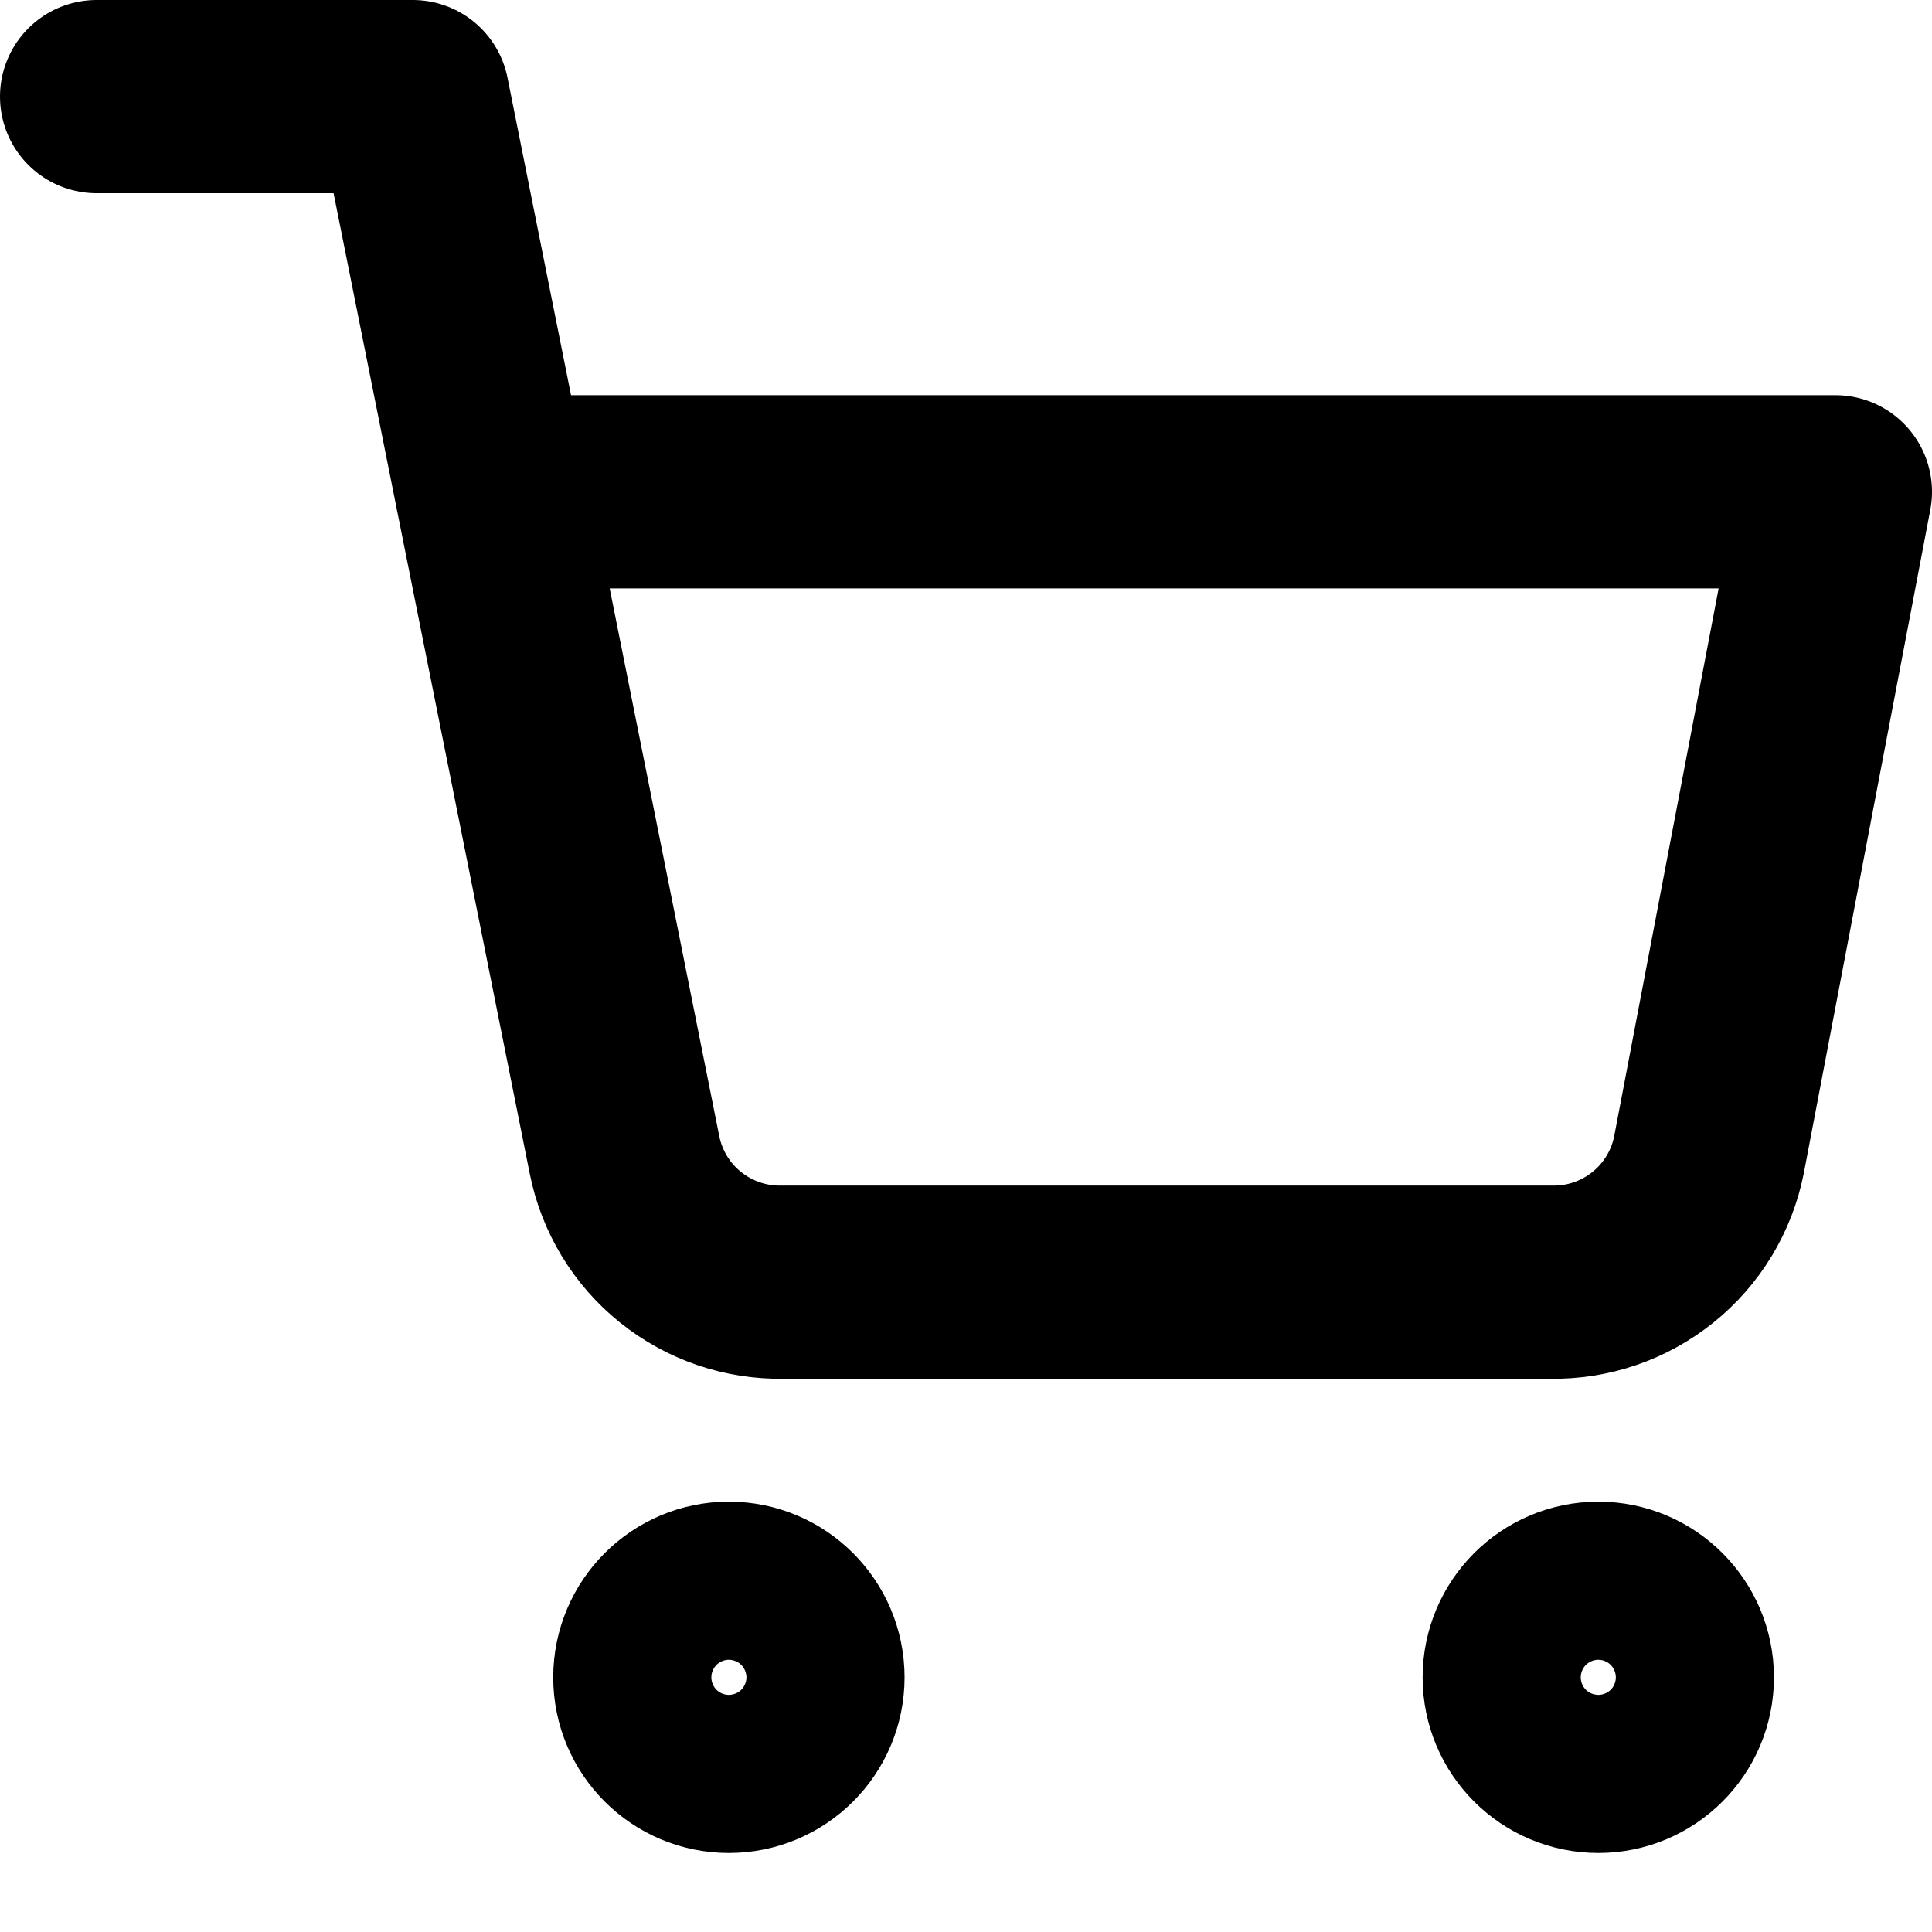
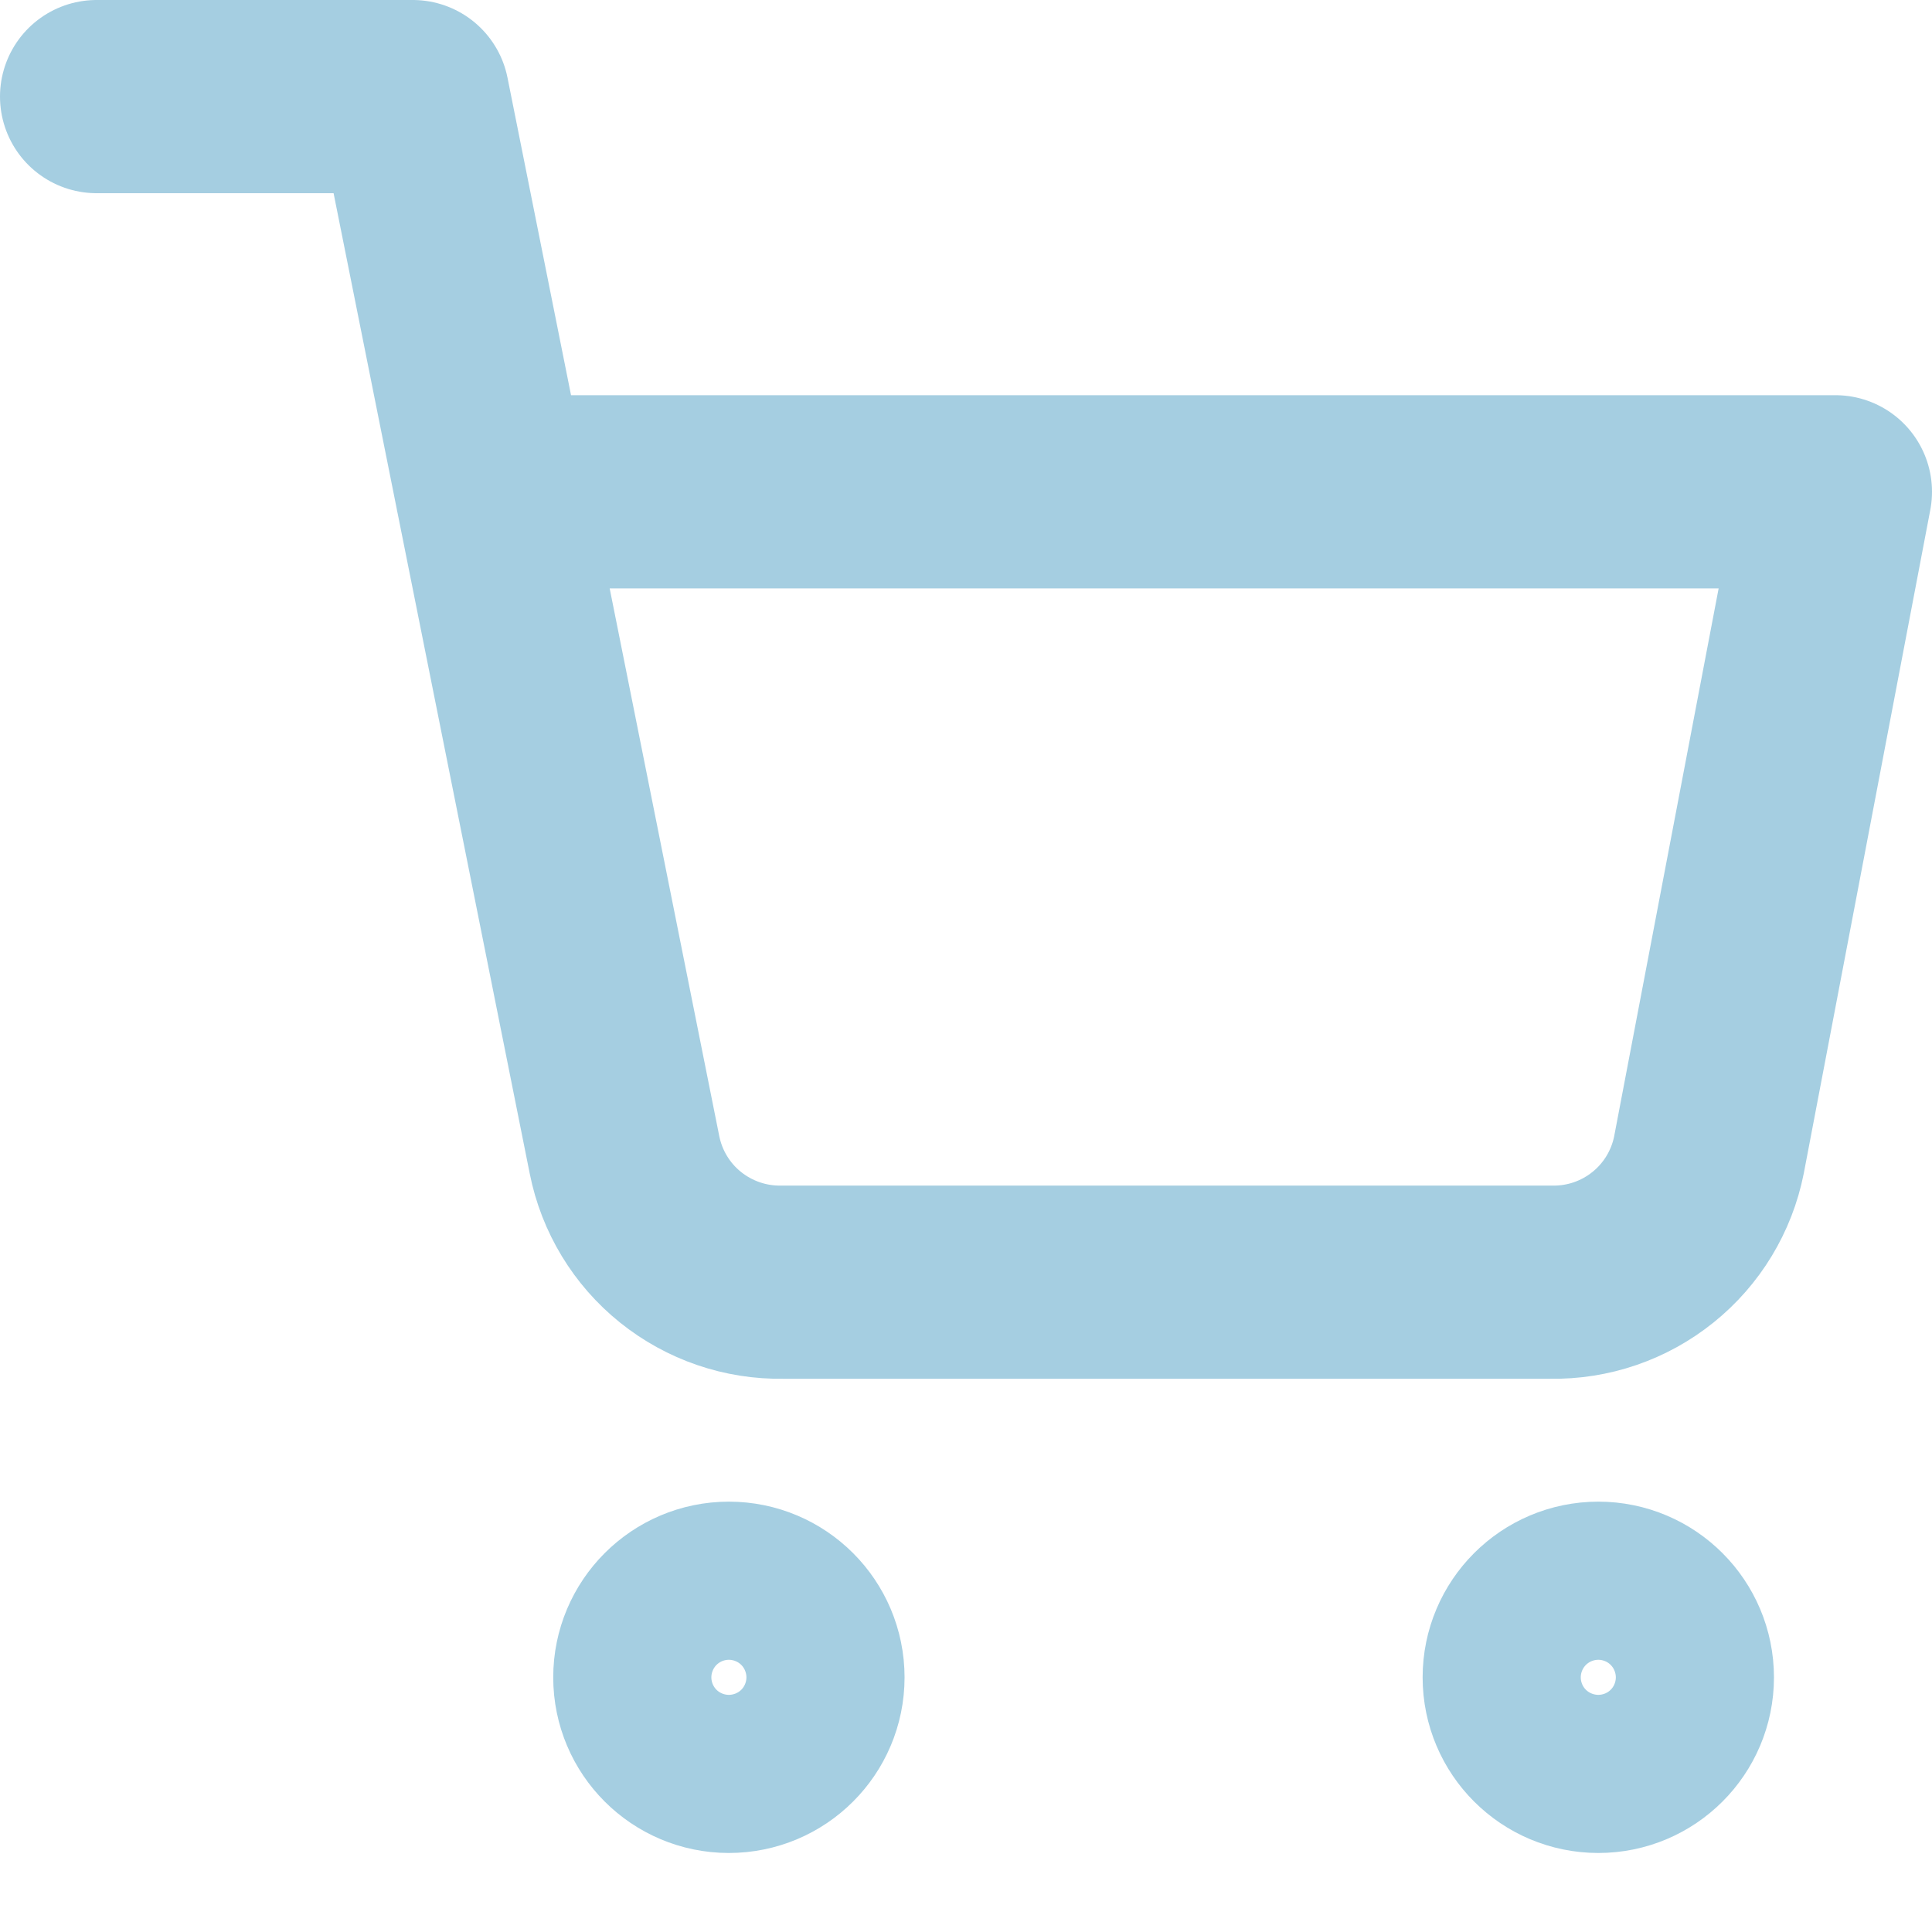
<svg xmlns="http://www.w3.org/2000/svg" width="20" height="20" viewBox="0 0 20 20" fill="none">
-   <path d="M7.545 18.182C7.997 18.182 8.364 17.816 8.364 17.364C8.364 16.912 7.997 16.545 7.545 16.545C7.094 16.545 6.727 16.912 6.727 17.364C6.727 17.816 7.094 18.182 7.545 18.182Z" stroke="#000000" stroke-width="2" stroke-linecap="round" stroke-linejoin="round" />
-   <path d="M16.546 18.182C16.997 18.182 17.364 17.816 17.364 17.364C17.364 16.912 16.997 16.545 16.546 16.545C16.094 16.545 15.727 16.912 15.727 17.364C15.727 17.816 16.094 18.182 16.546 18.182Z" stroke="#000000" stroke-width="2" stroke-linecap="round" stroke-linejoin="round" />
-   <path d="M1 1H4.273L6.465 11.956C6.54 12.332 6.745 12.671 7.044 12.911C7.344 13.152 7.718 13.28 8.102 13.273H16.055C16.439 13.28 16.813 13.152 17.112 12.911C17.411 12.671 17.616 12.332 17.691 11.956L19 5.091H5.091" stroke="#000000" stroke-width="2" stroke-linecap="round" stroke-linejoin="round" />
+   <path d="M7.545 18.182C7.997 18.182 8.364 17.816 8.364 17.364C8.364 16.912 7.997 16.545 7.545 16.545C7.094 16.545 6.727 16.912 6.727 17.364C6.727 17.816 7.094 18.182 7.545 18.182Z" stroke="#A5CEE1" stroke-width="2" stroke-linecap="round" stroke-linejoin="round" />
+   <path d="M16.546 18.182C16.997 18.182 17.364 17.816 17.364 17.364C17.364 16.912 16.997 16.545 16.546 16.545C16.094 16.545 15.727 16.912 15.727 17.364C15.727 17.816 16.094 18.182 16.546 18.182Z" stroke="#A5CEE1" stroke-width="2" stroke-linecap="round" stroke-linejoin="round" />
+   <path d="M1 1H4.273L6.465 11.956C6.54 12.332 6.745 12.671 7.044 12.911C7.344 13.152 7.718 13.28 8.102 13.273H16.055C16.439 13.28 16.813 13.152 17.112 12.911C17.411 12.671 17.616 12.332 17.691 11.956L19 5.091H5.091" stroke="#A5CEE1" stroke-width="2" stroke-linecap="round" stroke-linejoin="round" />
</svg>
